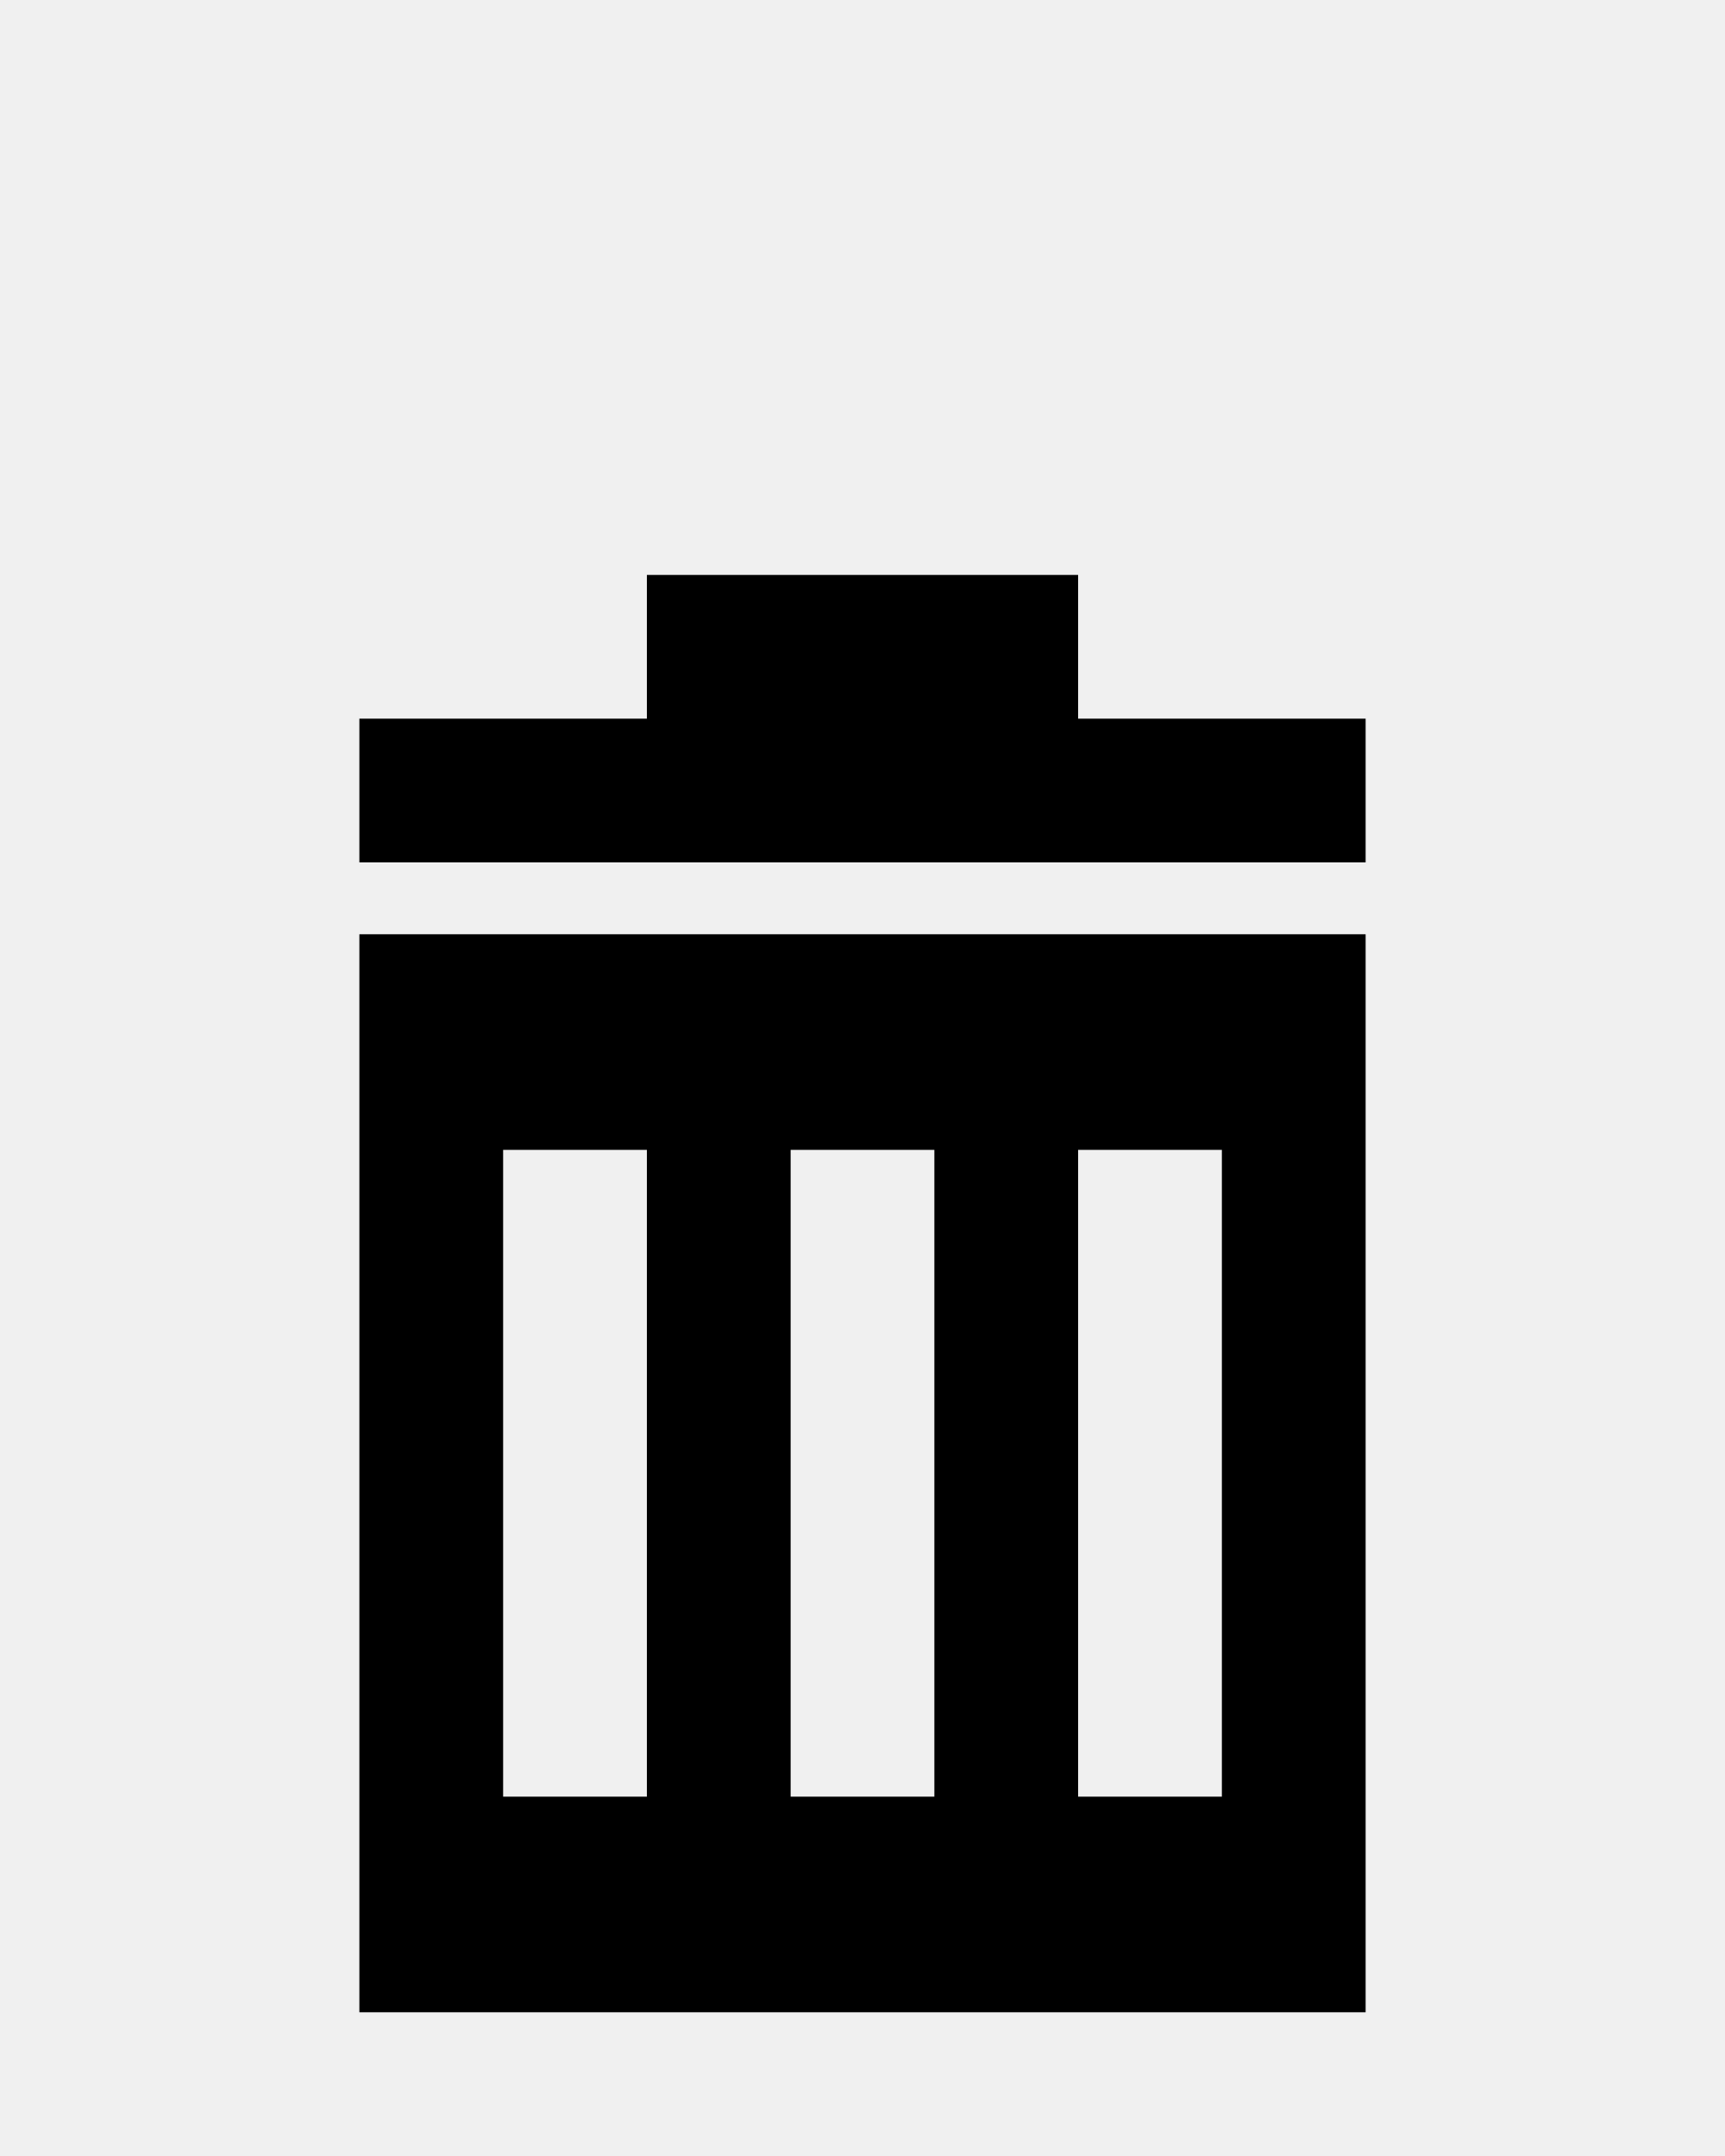
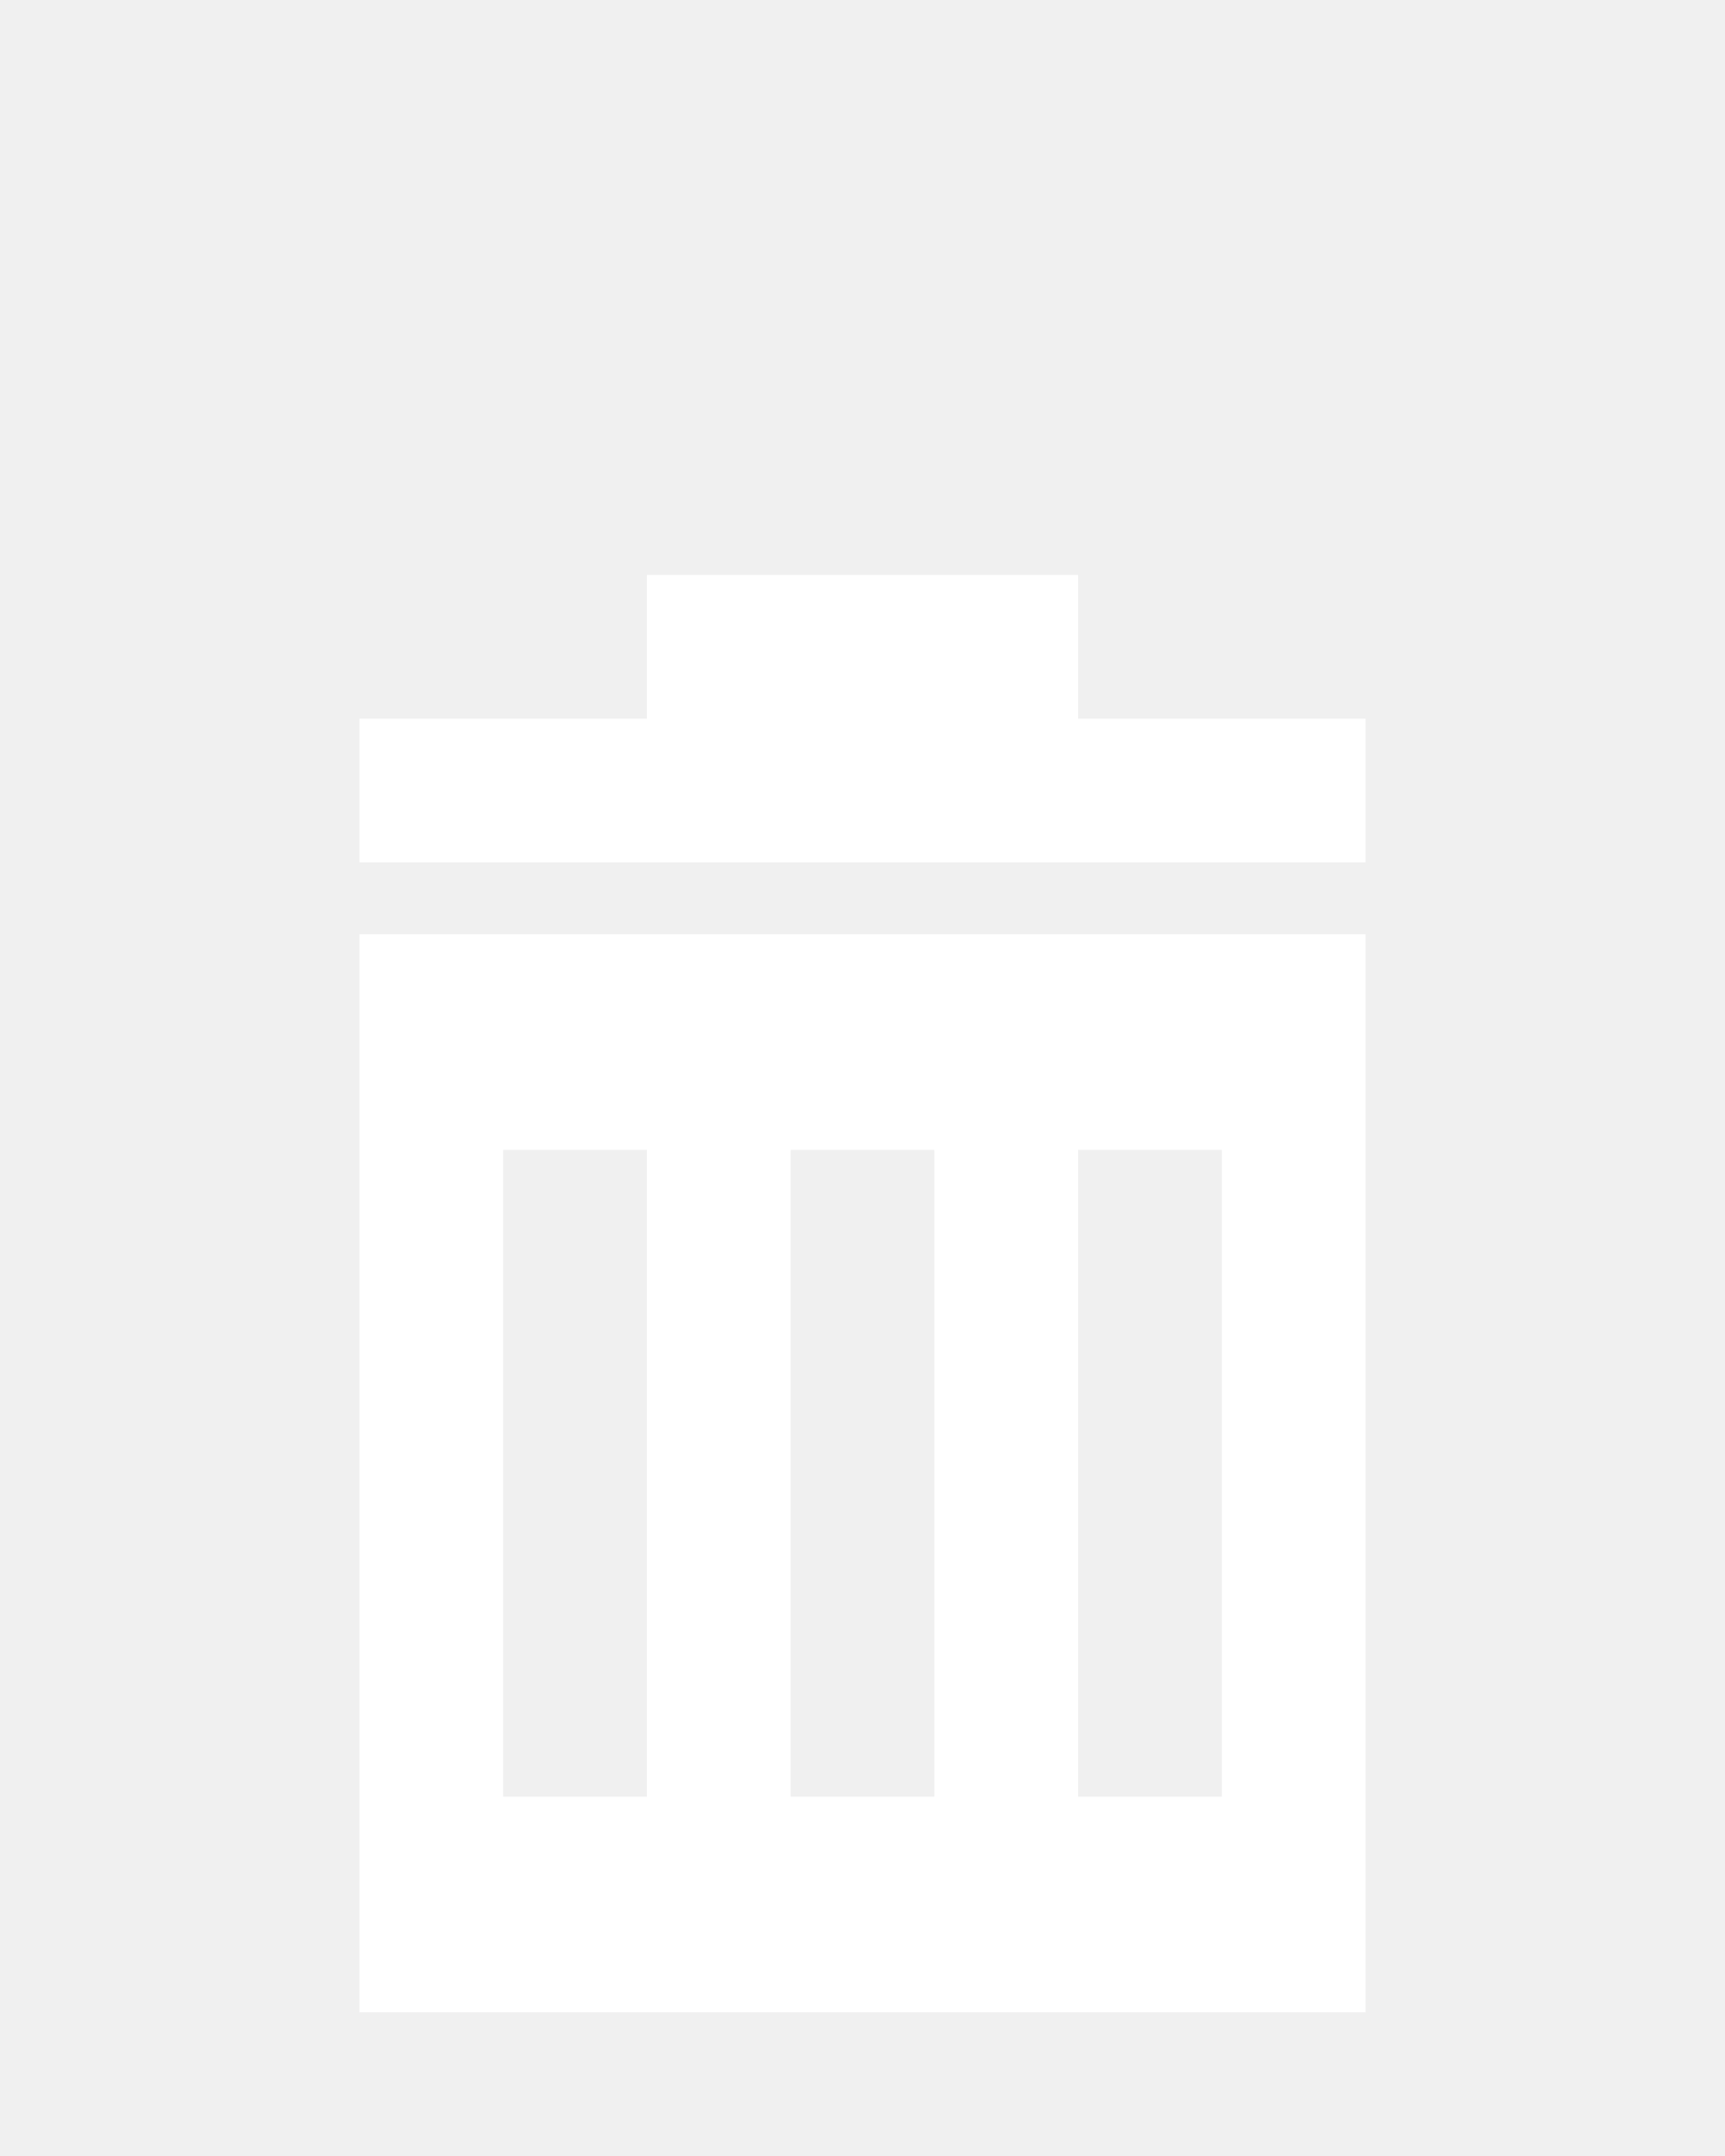
<svg xmlns="http://www.w3.org/2000/svg" width="24" height="30" id="svg11300" version="1.0" style="display:inline;enable-background:new">
  <defs id="defs3" />
  <g style="display:inline" id="layer1" transform="translate(0,-270)">
-     <path id="rect3044" style="opacity:1;fill:#000000;fill-opacity:1" d="m 9,278 0,2 -4,0 0,2 14,0 0,-2 -4,0 0,-2 z m -4,5 0,15 14,0 0,-15 -14,0 z m 2,3 2,0 0,9 -2,0 0,-9 z m 4,0 2,0 0,9 -2,0 0,-9 z m 4,0 2,0 0,9 -2,0 0,-9 z" />
+     <path id="rect3044" style="opacity:1;fill:#ffffff;fill-opacity:1" d="m 9,278 0,2 -4,0 0,2 14,0 0,-2 -4,0 0,-2 z m -4,5 0,15 14,0 0,-15 -14,0 z m 2,3 2,0 0,9 -2,0 0,-9 z m 4,0 2,0 0,9 -2,0 0,-9 z m 4,0 2,0 0,9 -2,0 0,-9 z" />
  </g>
</svg>
